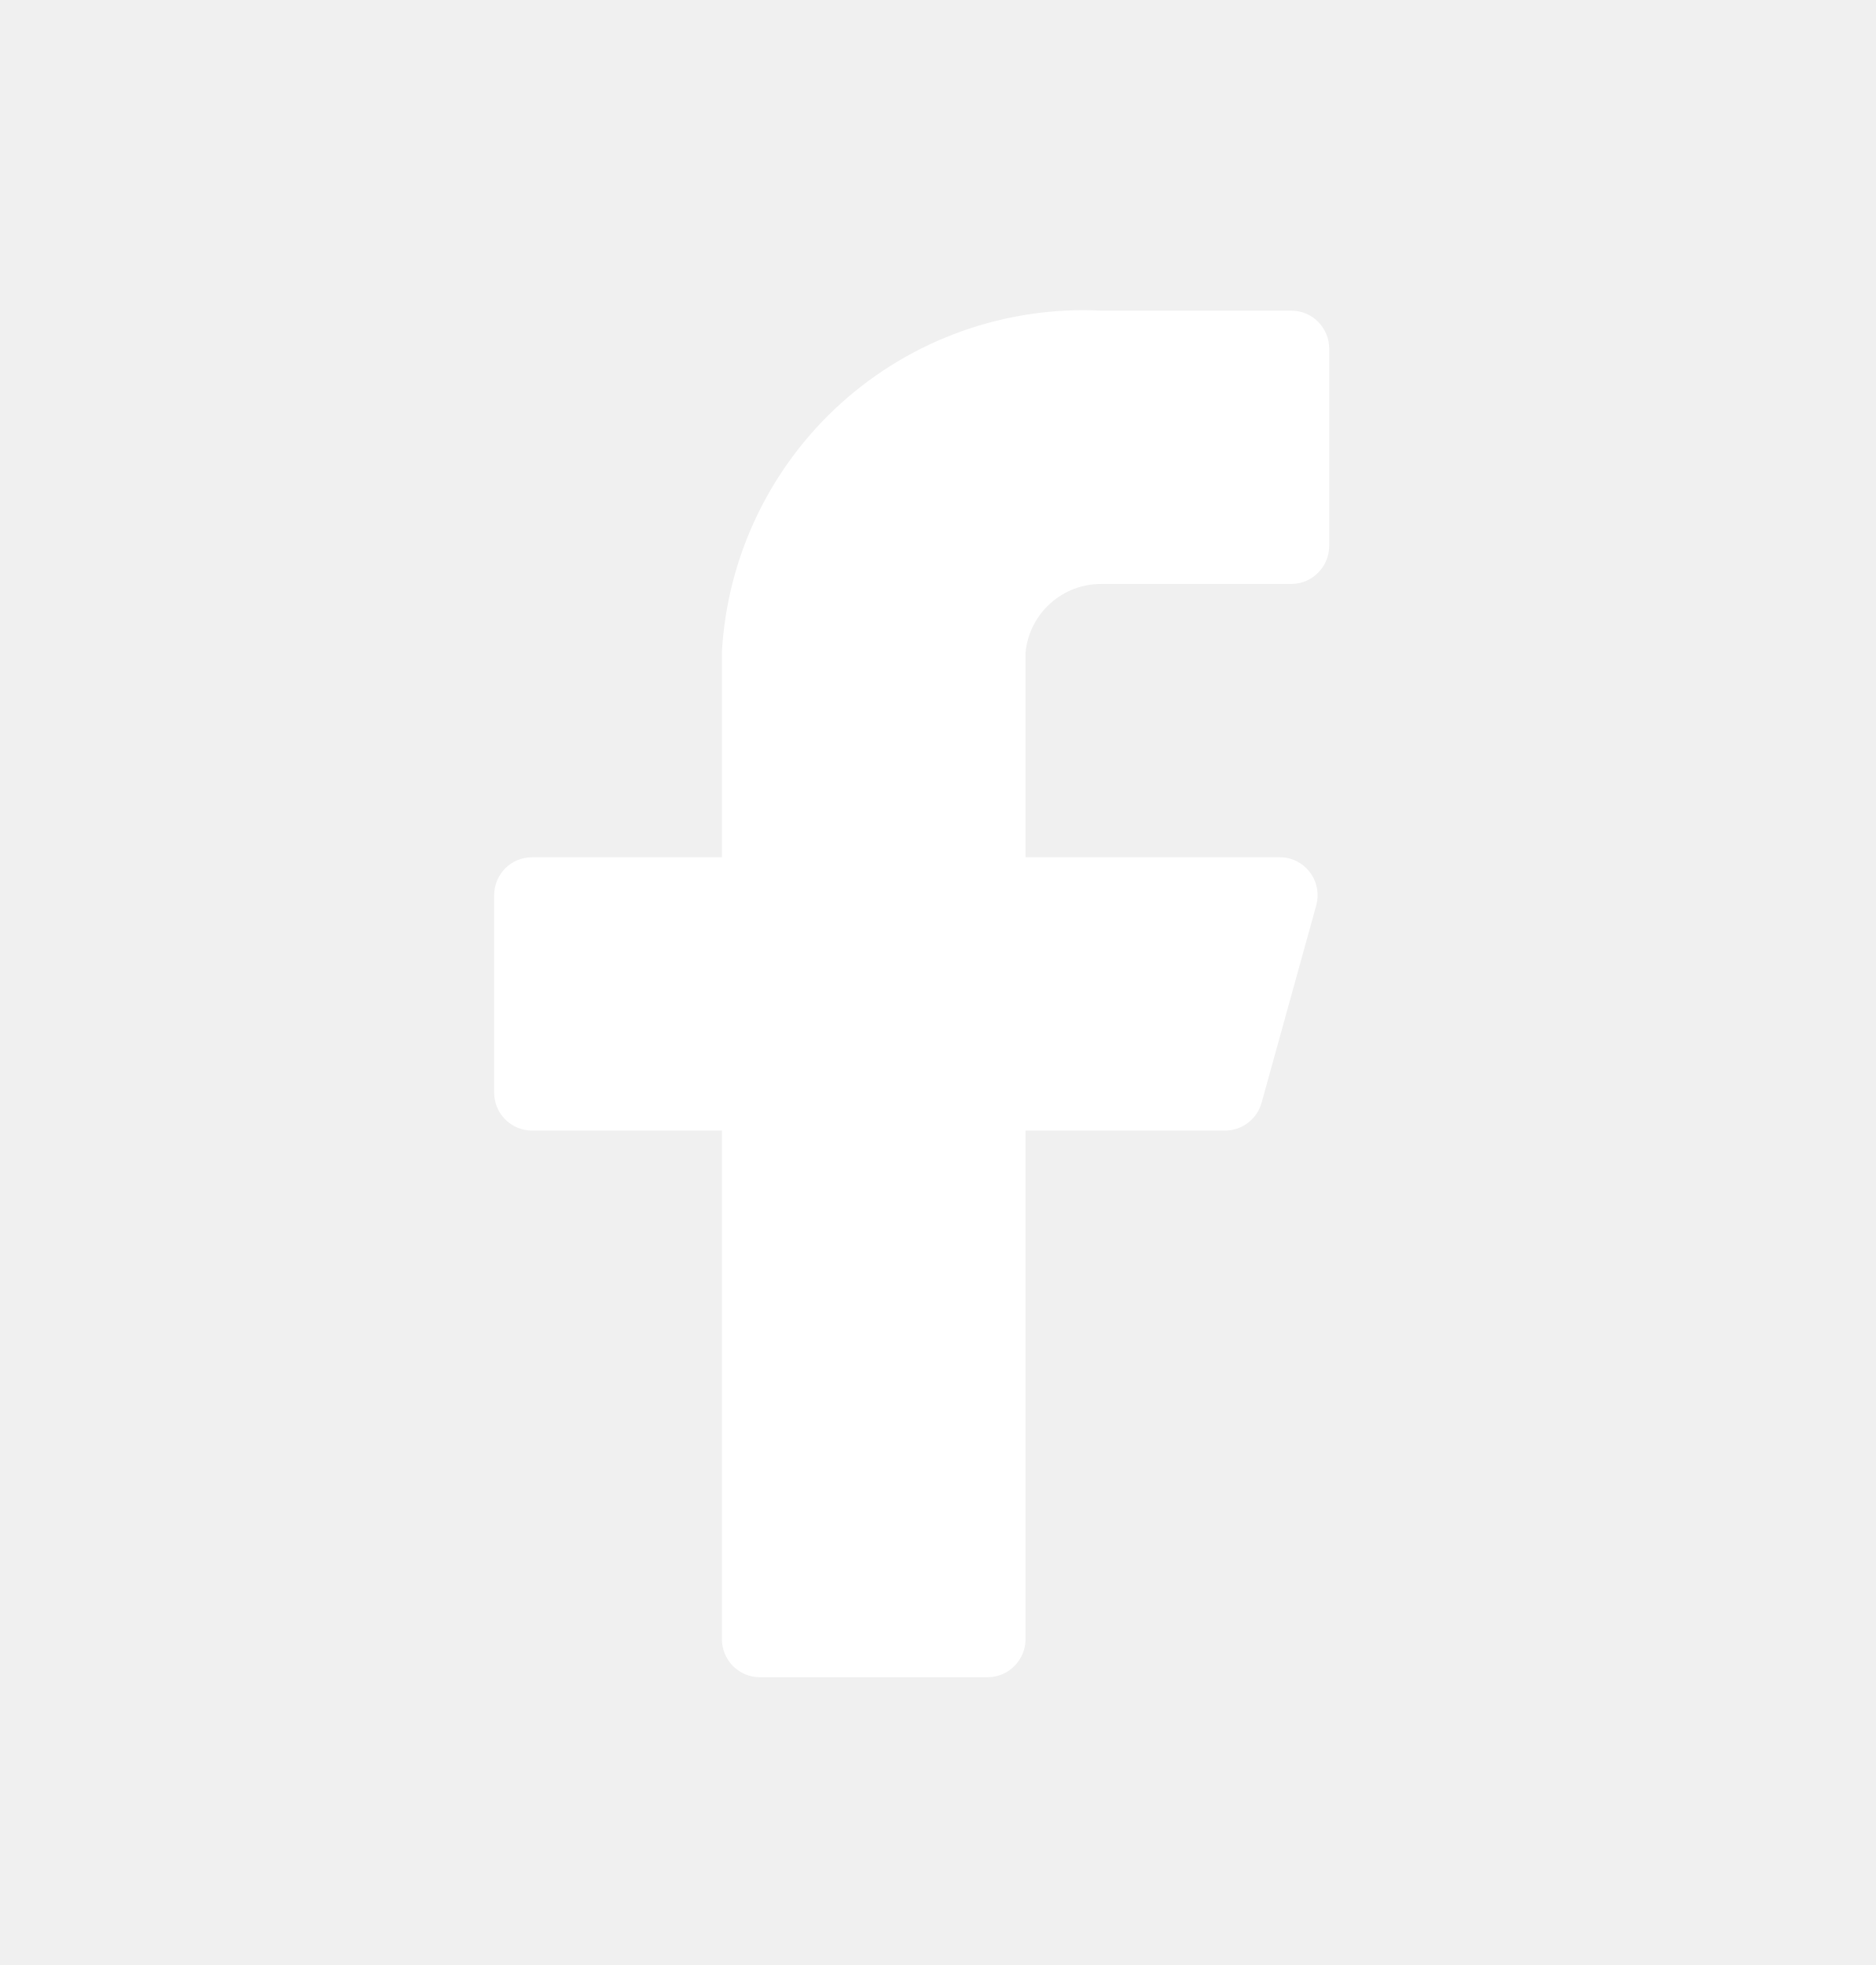
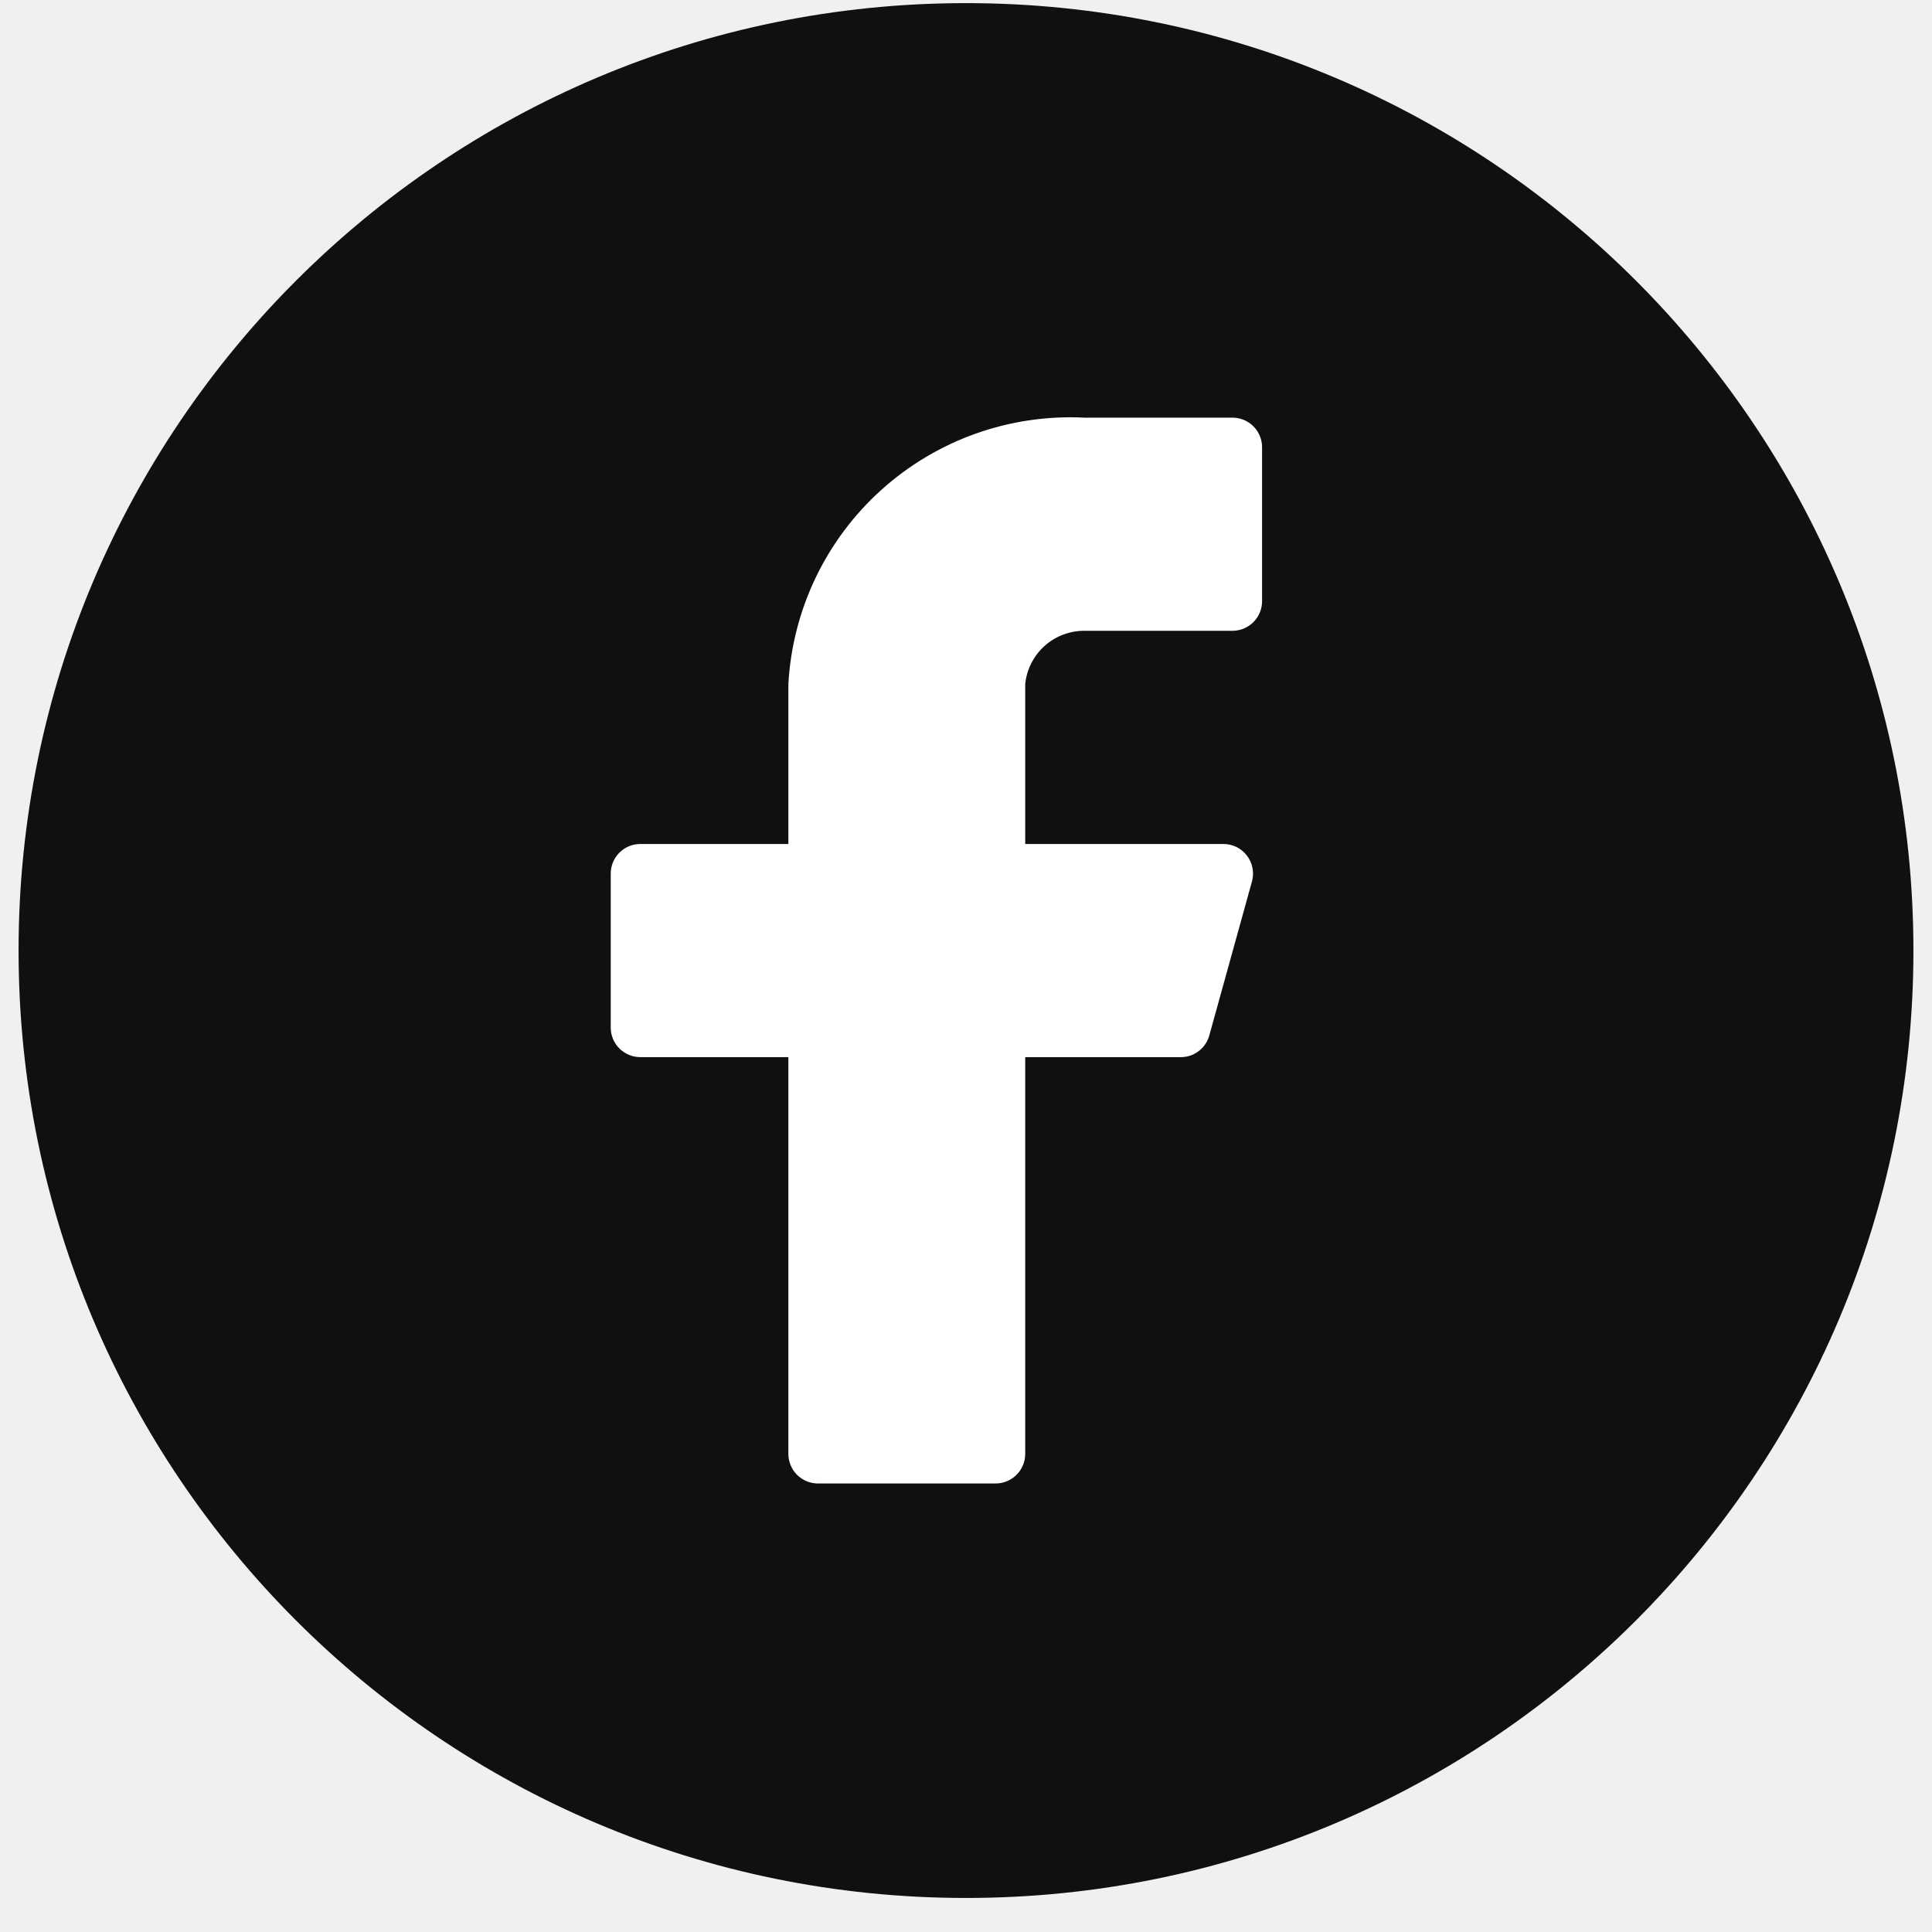
- <svg xmlns="http://www.w3.org/2000/svg" width="21" height="22" viewBox="0 0 21 22" fill="none">
-   <g id="facebook-fill">
-     <path id="Vector" d="M14.883 3.903C14.883 3.79 14.838 3.682 14.758 3.602C14.679 3.522 14.571 3.478 14.458 3.478H12.333C11.263 3.424 10.215 3.797 9.419 4.513C8.623 5.23 8.142 6.233 8.083 7.303V9.598H5.958C5.845 9.598 5.737 9.642 5.657 9.722C5.578 9.802 5.533 9.91 5.533 10.023V12.233C5.533 12.345 5.578 12.454 5.657 12.533C5.737 12.613 5.845 12.658 5.958 12.658H8.083V18.353C8.083 18.465 8.128 18.573 8.207 18.653C8.287 18.733 8.395 18.778 8.508 18.778H11.058C11.171 18.778 11.279 18.733 11.358 18.653C11.438 18.573 11.483 18.465 11.483 18.353V12.658H13.71C13.805 12.659 13.897 12.629 13.972 12.572C14.048 12.515 14.102 12.434 14.127 12.343L14.739 10.133C14.755 10.07 14.758 10.005 14.745 9.941C14.733 9.877 14.706 9.817 14.666 9.765C14.627 9.713 14.576 9.671 14.518 9.642C14.46 9.613 14.396 9.598 14.331 9.598H11.483V7.303C11.504 7.092 11.603 6.897 11.76 6.756C11.917 6.614 12.121 6.537 12.333 6.538H14.458C14.571 6.538 14.679 6.493 14.758 6.413C14.838 6.333 14.883 6.225 14.883 6.113V3.903Z" fill="white" />
-   </g>
+ <svg xmlns="http://www.w3.org/2000/svg" width="52" height="52" viewBox="0 0 52 52" fill="none">
+   <path d="M26 51.084C40.083 51.084 51.5 39.668 51.5 25.584C51.5 11.501 40.083 0.084 26 0.084C11.917 0.084 0.5 11.501 0.5 25.584C0.5 39.668 11.917 51.084 26 51.084Z" fill="#101010" />
+   <path d="M33.969 12.038C33.969 11.826 33.885 11.624 33.735 11.474C33.586 11.325 33.383 11.241 33.172 11.241H29.188C27.181 11.141 25.217 11.839 23.724 13.183C22.23 14.527 21.33 16.407 21.219 18.413V22.716H17.234C17.023 22.716 16.82 22.8 16.671 22.949C16.521 23.099 16.438 23.301 16.438 23.513V27.656C16.438 27.868 16.521 28.07 16.671 28.22C16.82 28.369 17.023 28.453 17.234 28.453H21.219V39.131C21.219 39.343 21.303 39.545 21.452 39.695C21.602 39.844 21.804 39.928 22.016 39.928H26.797C27.008 39.928 27.211 39.844 27.36 39.695C27.51 39.545 27.594 39.343 27.594 39.131V28.453H31.769C31.947 28.456 32.12 28.399 32.261 28.292C32.403 28.186 32.504 28.035 32.55 27.864L33.698 23.72C33.73 23.602 33.734 23.479 33.71 23.359C33.687 23.239 33.636 23.127 33.562 23.03C33.488 22.933 33.393 22.854 33.284 22.799C33.175 22.745 33.055 22.716 32.933 22.716H27.594V18.413C27.633 18.018 27.819 17.653 28.113 17.387C28.408 17.122 28.791 16.976 29.188 16.978H33.172C33.383 16.978 33.586 16.894 33.735 16.745C33.885 16.595 33.969 16.393 33.969 16.181V12.038Z" fill="white" />
</svg>
